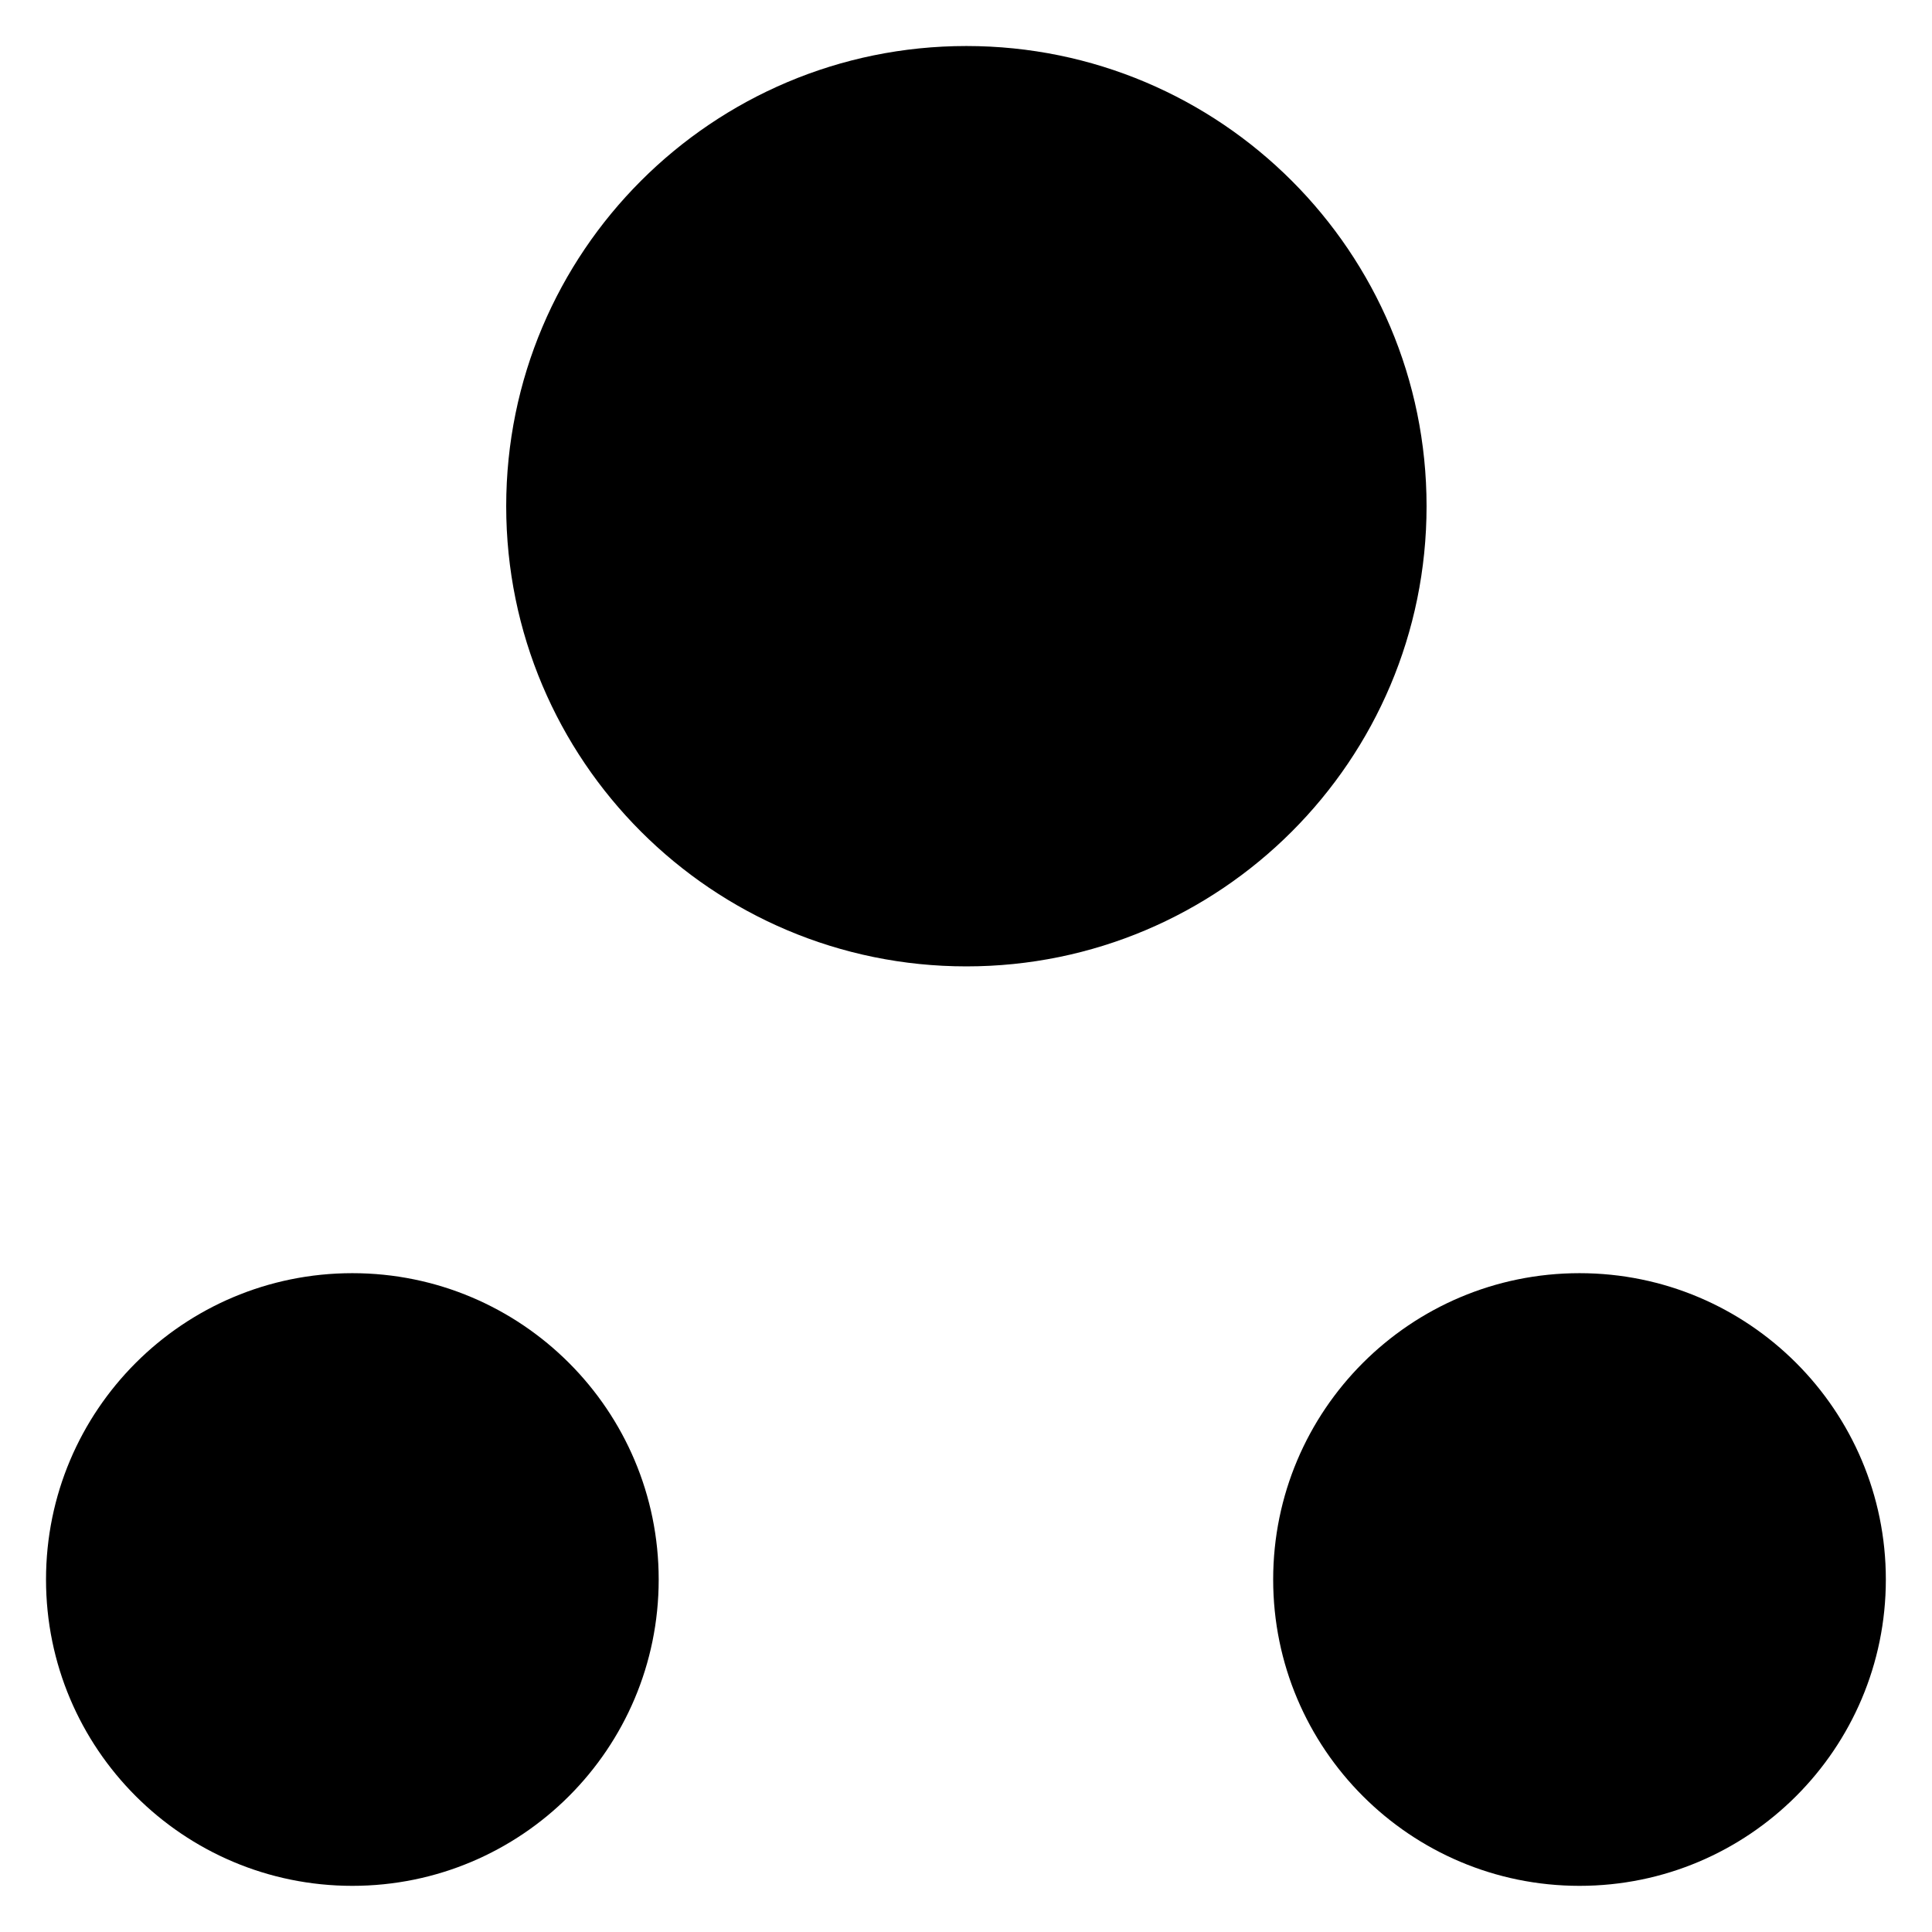
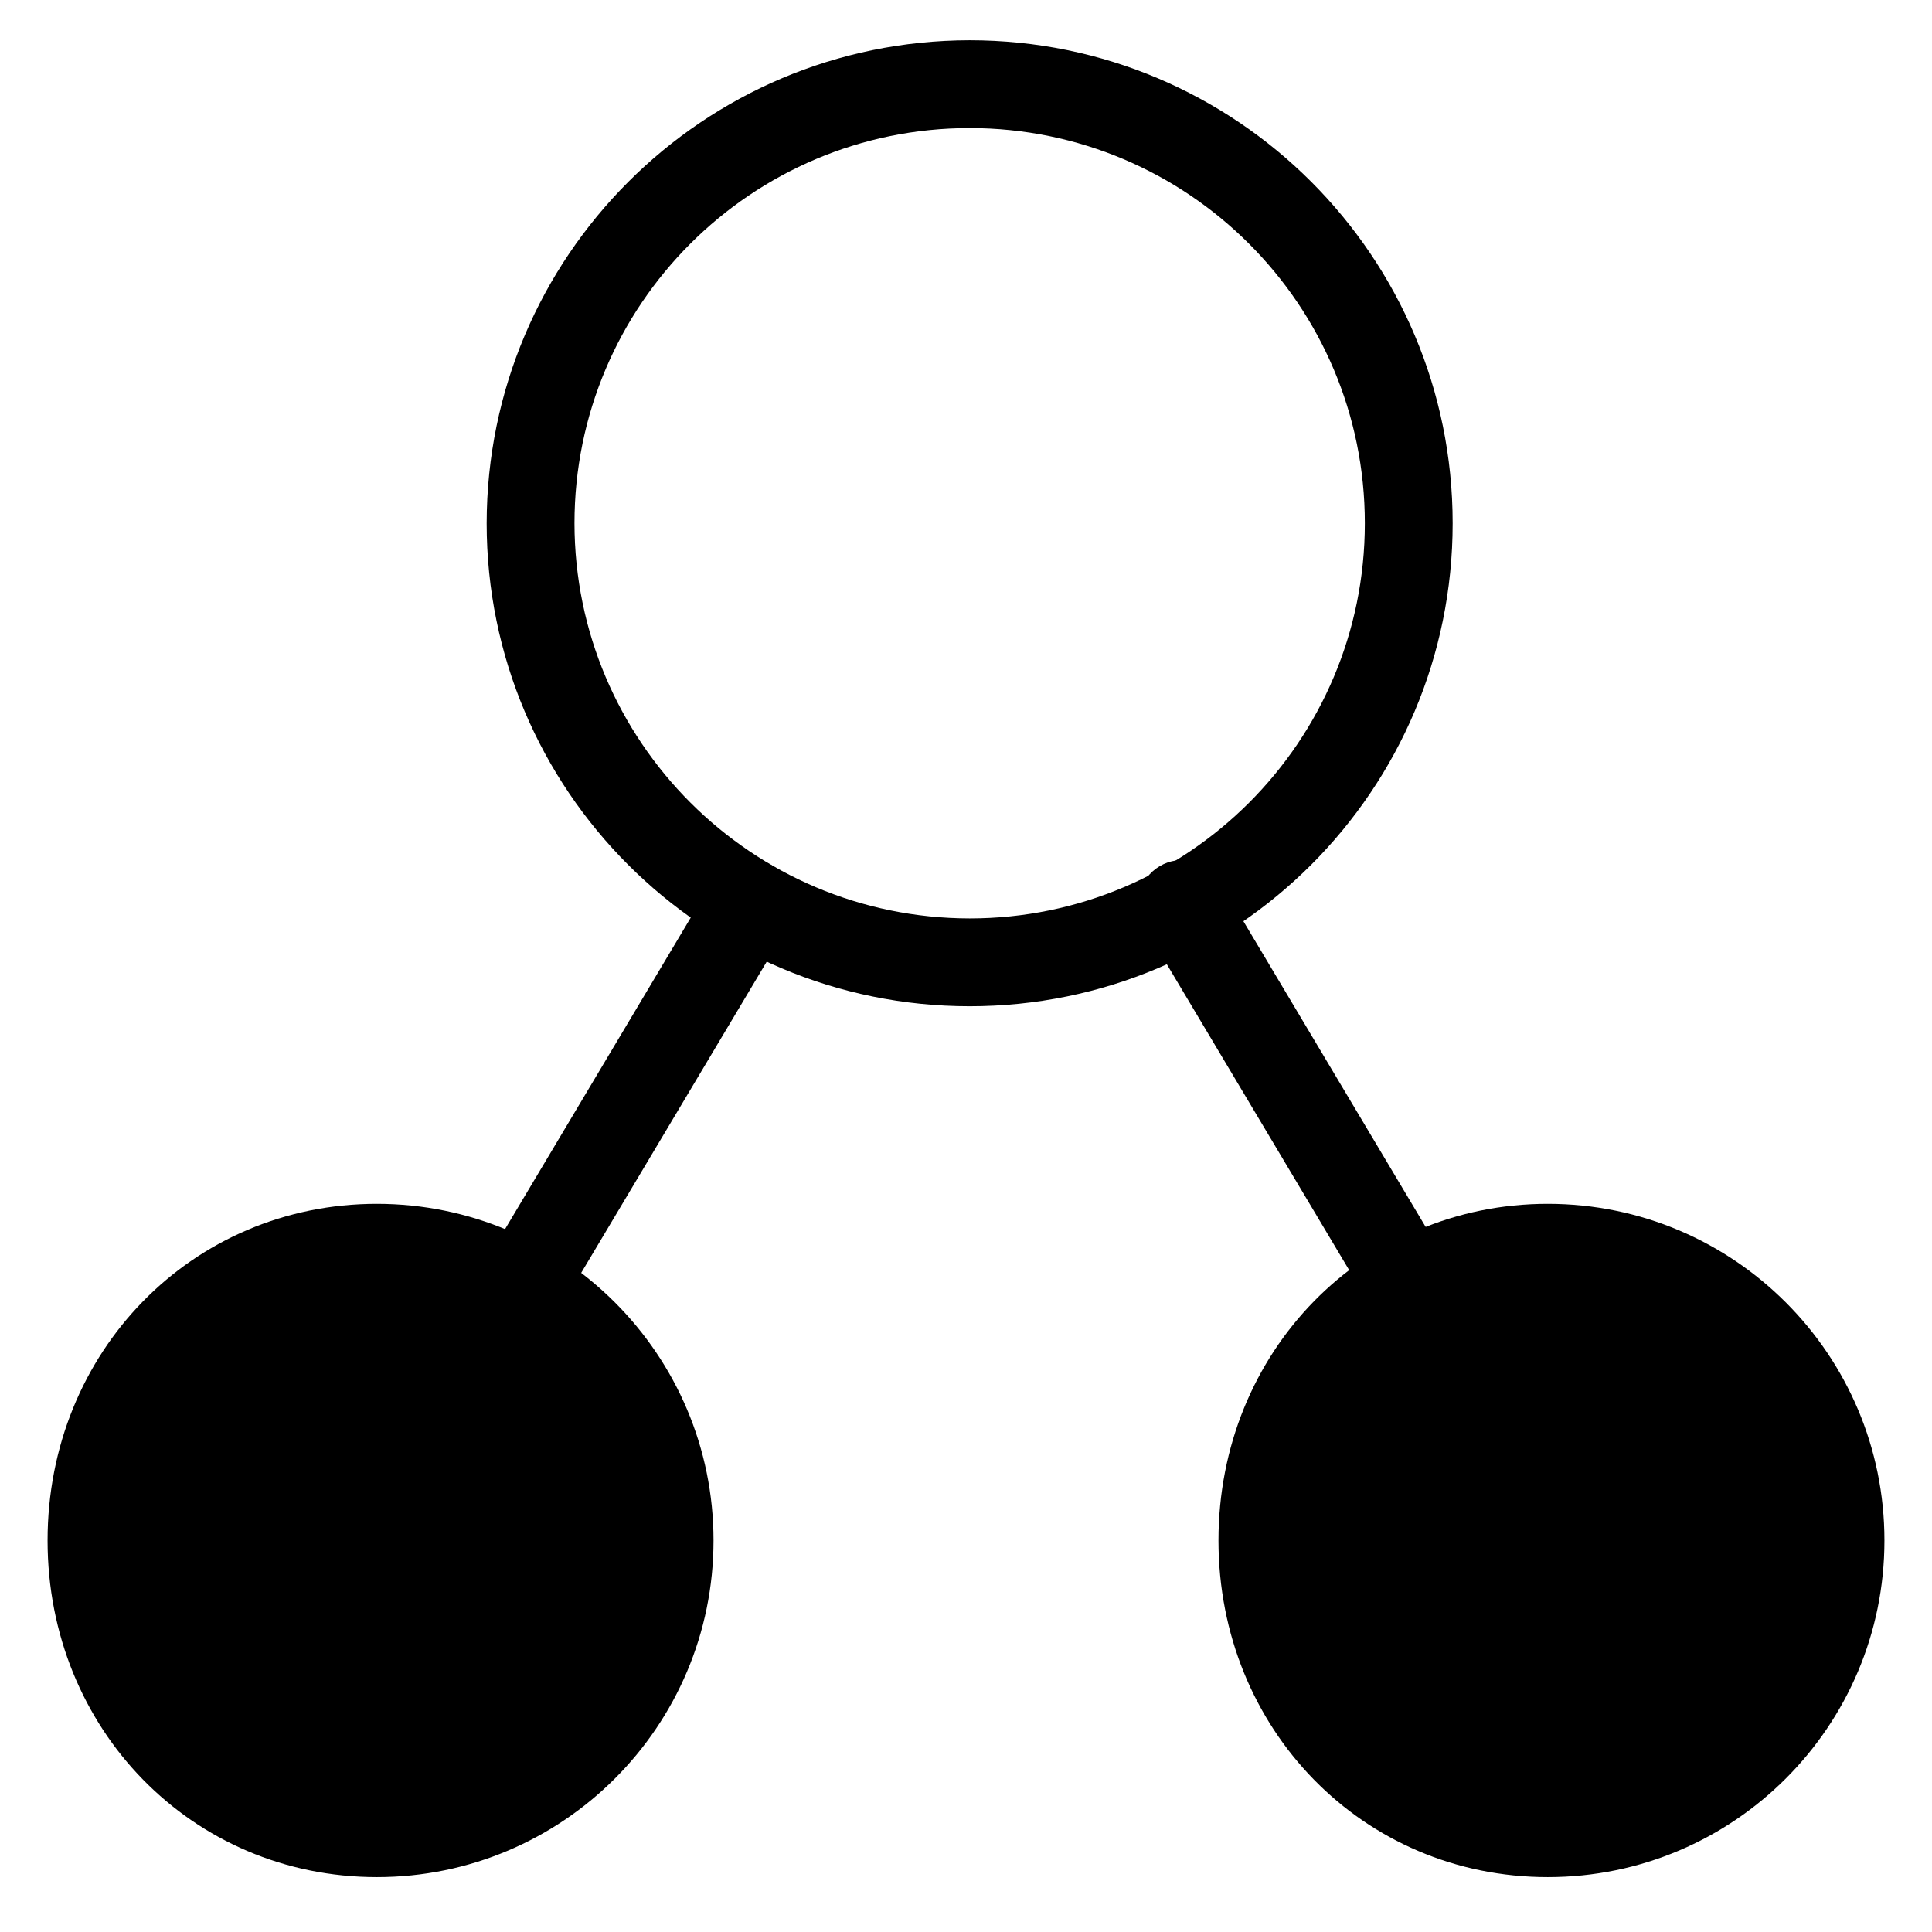
- <svg viewBox="0 0 251.9 251.9">
-   <path d="M205.941 166A39.941 39.941 0 1 1 166 205.941 39.941 39.941 0 0 1 205.941 166Zm-50.104-47.66L186 171.2M45.941 166A39.941 39.941 0 1 1 6 205.941 39.941 39.941 0 0 1 45.941 166Zm50.222-47.66L66 171.2M126 6a60 60 0 1 1-60 60 60 60 0 0 1 60-60Z" />
+ <svg viewBox="0 0 264 264">
+   <g transform="translate(-3960 -529)" clip-path="url(#clip-path)">
+     <path d="M4171.5 699.5a40 40 0 0 1 0 80c-22.059 0-39-17.941-39-40s16.941-40 39-40Z" />
+     <path d="M4171.5 693.5a46 46 0 0 1 0 92c-25.234 0-45-20.206-45-46s19.766-46 45-46Zm0 80a34 34 0 0 0 0-68c-18.5 0-33 14.935-33 34s14.5 34 33 34Z" />
+     <path d="M4152.506 710.5a6 6 0 0 1-5.159-2.929l-31-52a6 6 0 0 1 10.307-6.145l31 52a6 6 0 0 1-5.148 9.073Zm-141.006-11a40 40 0 0 1 0 80c-22.059 0-39-17.941-39-40s16.941-40 39-40Z" />
+     <path d="M4011.5 693.5a46 46 0 0 1 0 92c-25.234 0-45-20.206-45-46s19.766-46 45-46Zm0 80a34 34 0 0 0 0-68c-18.5 0-33 14.935-33 34s14.5 34 33 34Z" />
+     <path d="M4031.494 710.5a6 6 0 0 1-5.148-9.073l31-52a6 6 0 1 1 10.307 6.145l-31 52a6 6 0 0 1-5.159 2.928Z" />
+     <path d="M4092.5 534.5a66 66 0 1 1-66 66 66.075 66.075 0 0 1 66-66Zm0 120a54 54 0 1 0-54-54 54.061 54.061 0 0 0 54 54Z" />
+   </g>
</svg>
